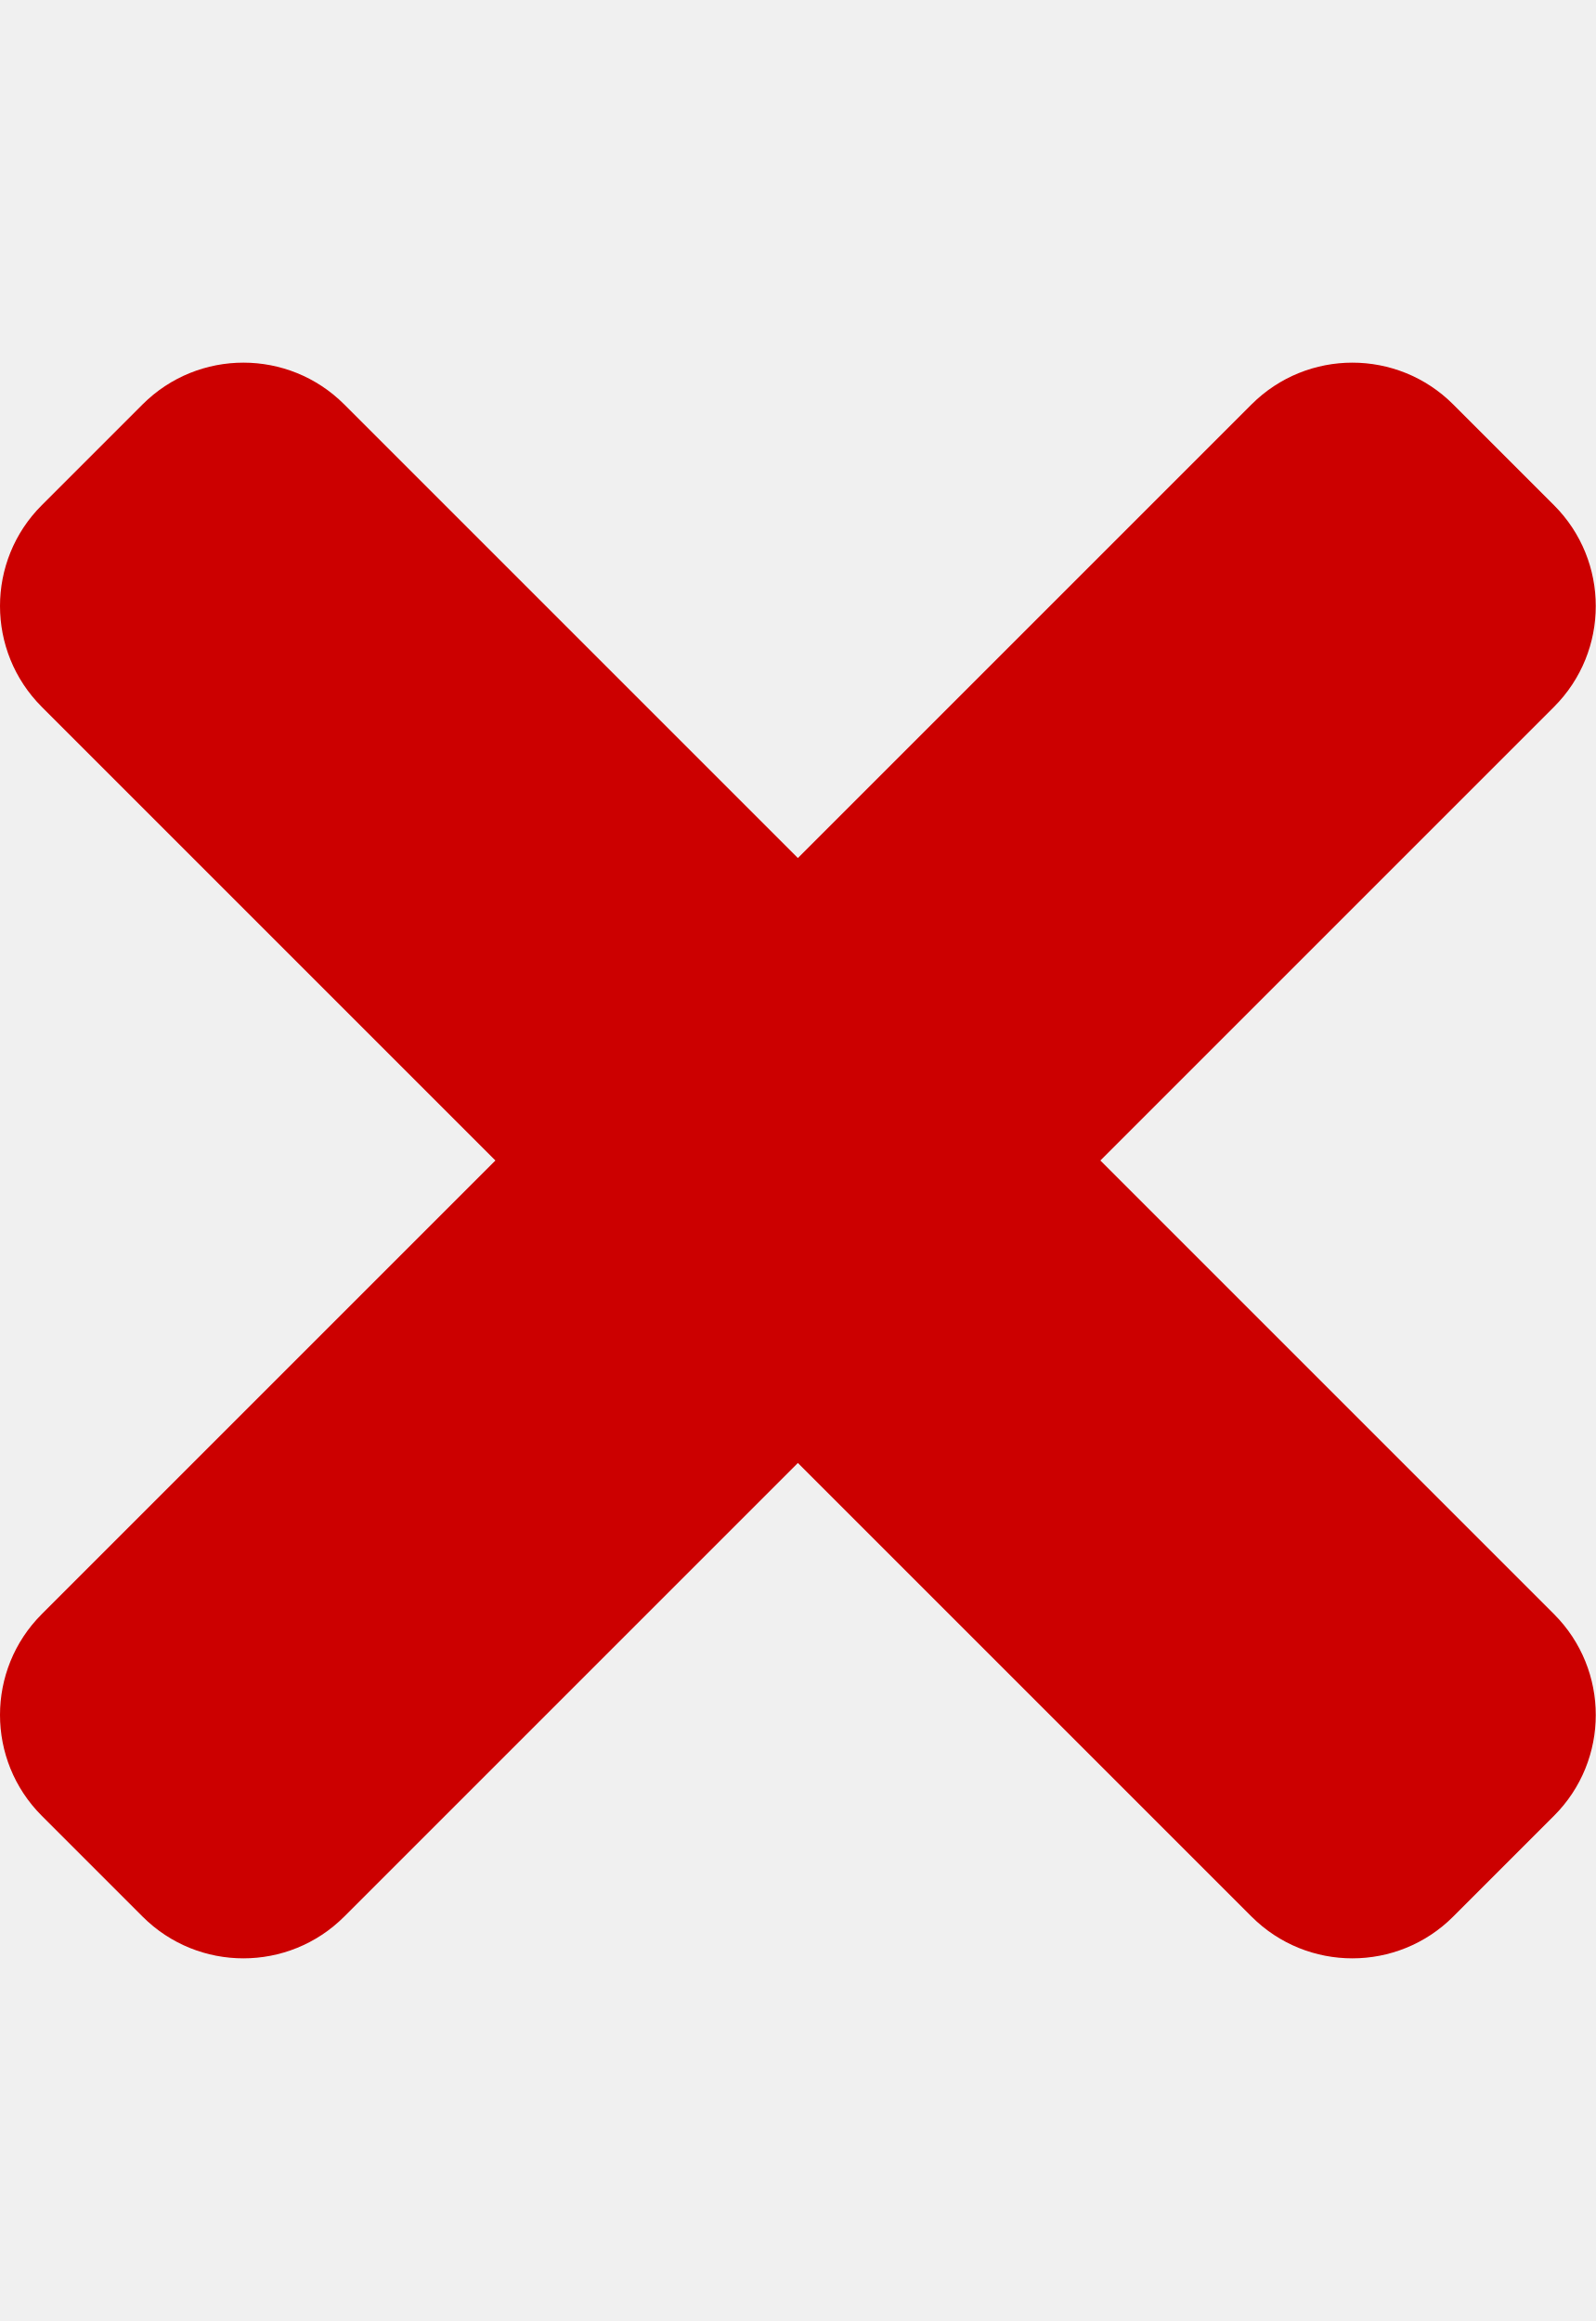
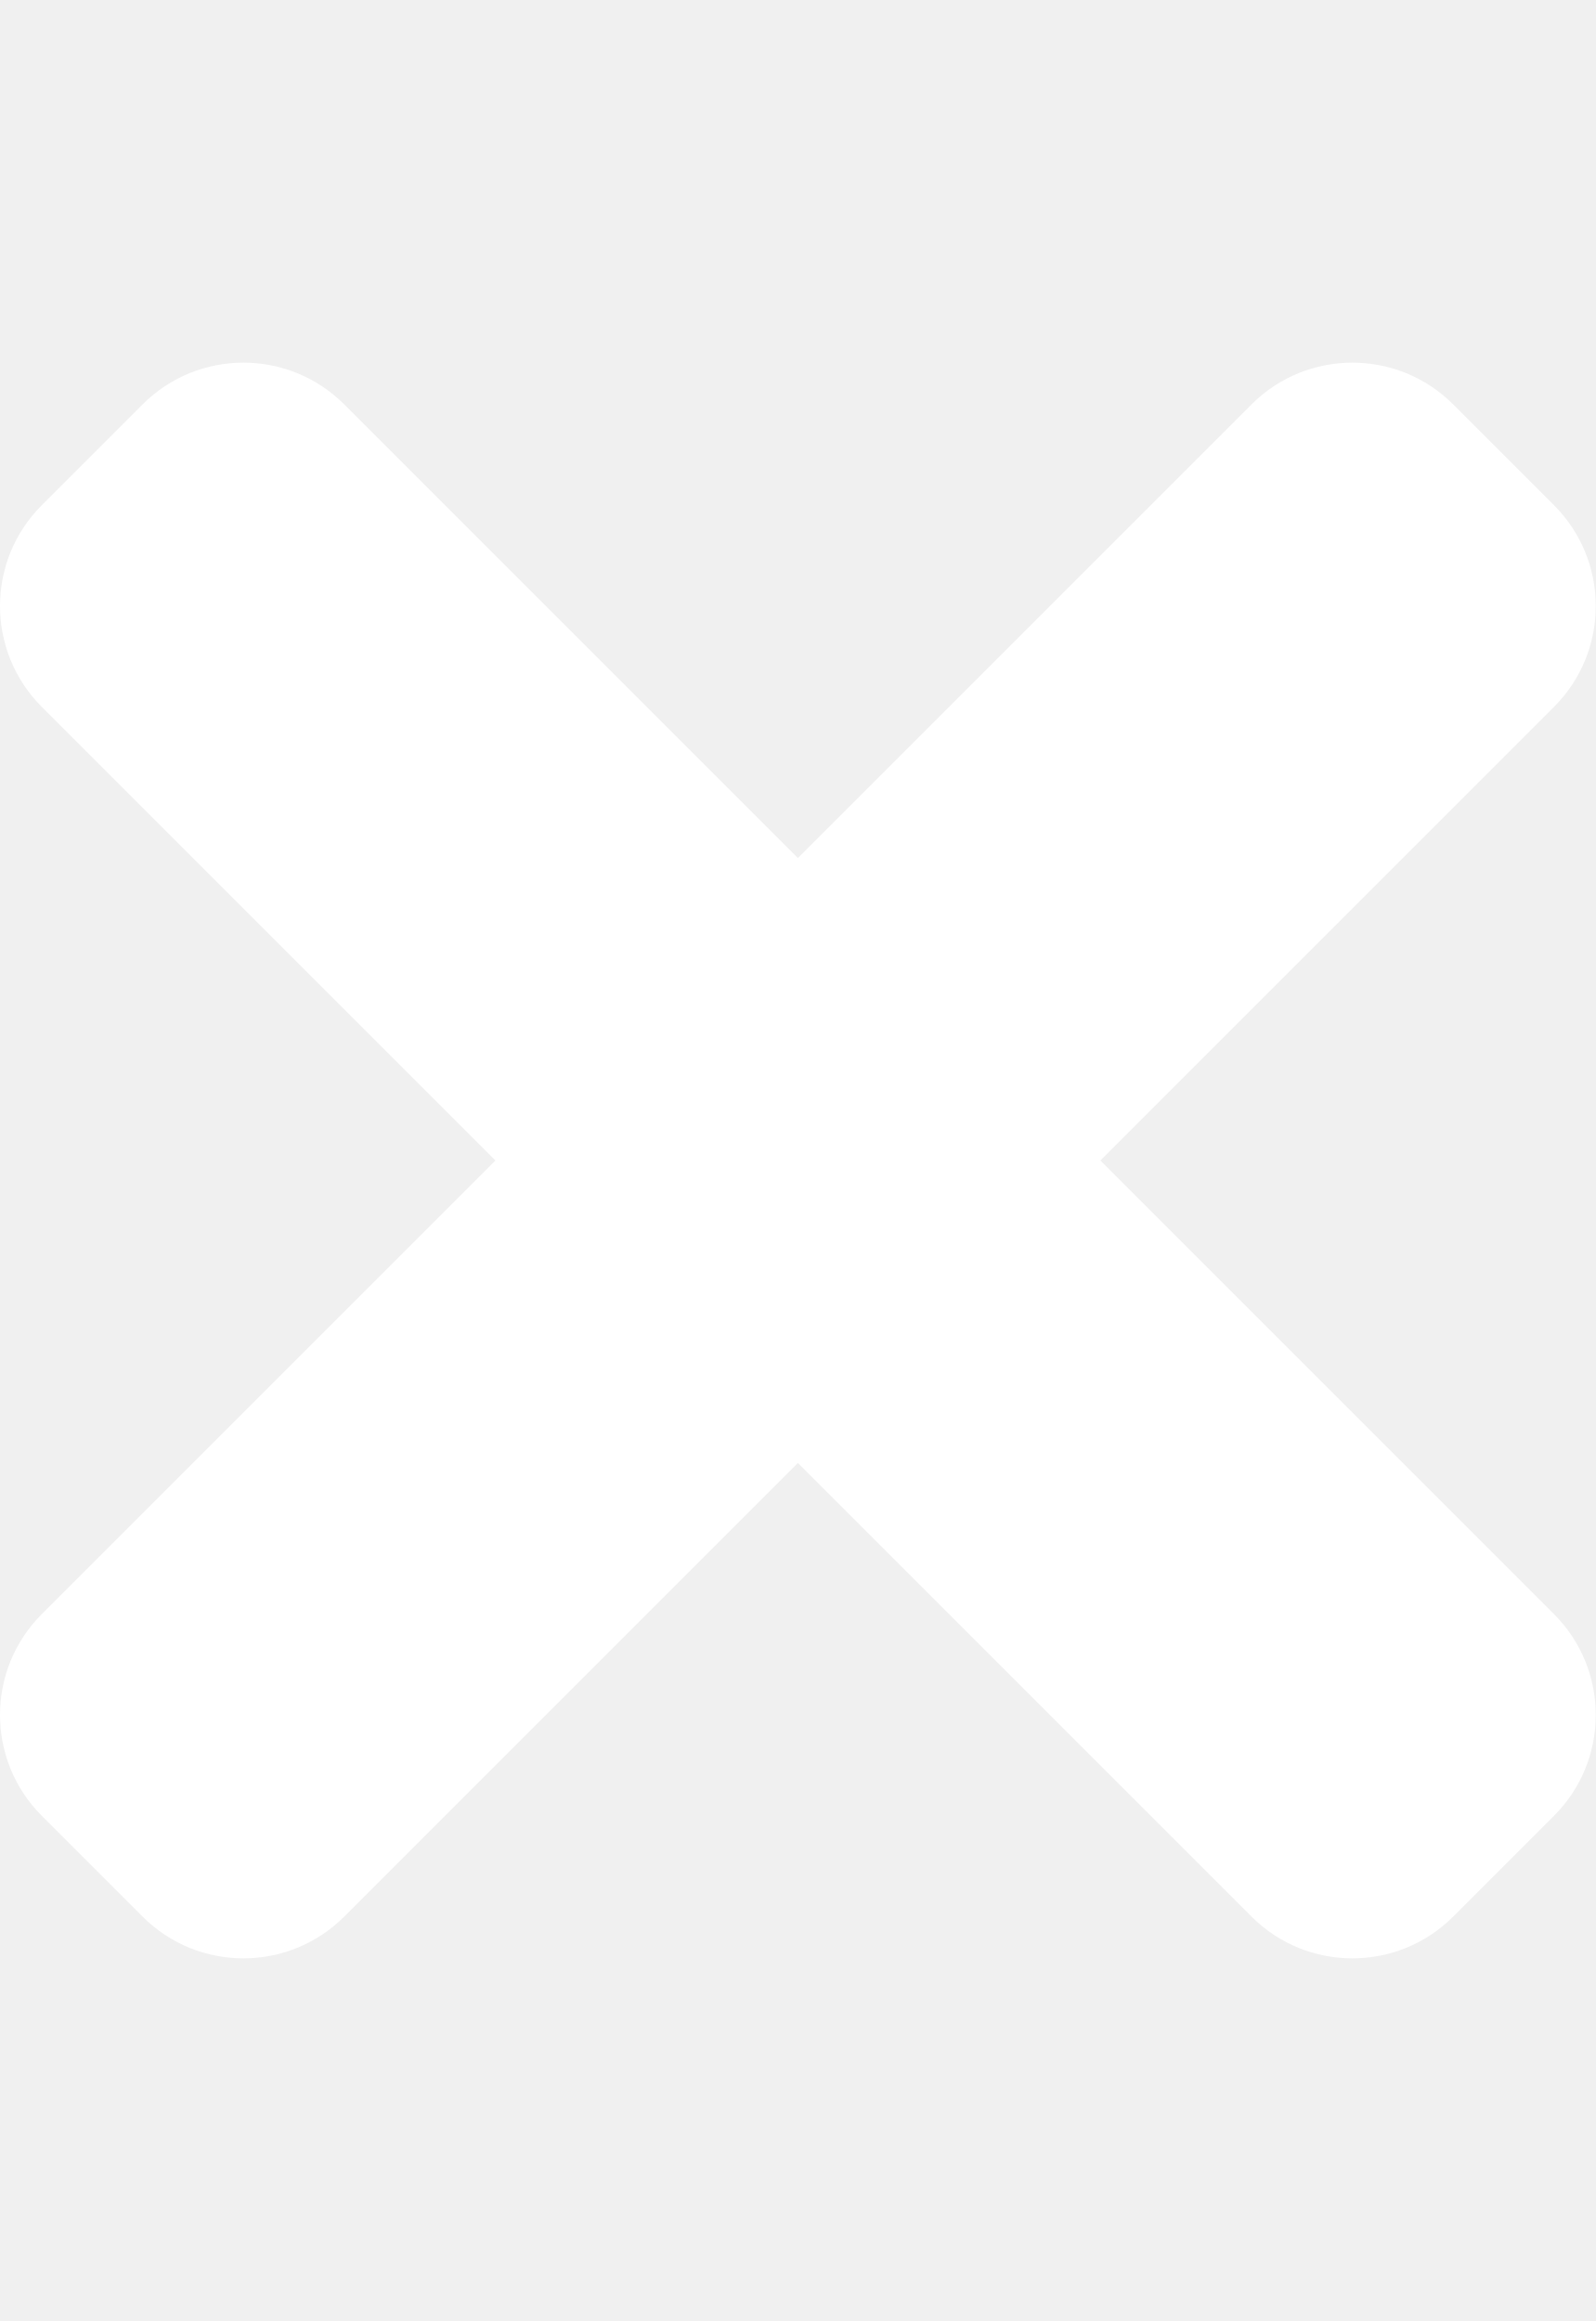
<svg xmlns="http://www.w3.org/2000/svg" aria-hidden="true" focusable="false" data-prefix="fas" data-icon="times" class="svg-inline--fa fa-times fa-w-11" role="img" viewBox="0 0 352 512">
-   <path fill="#c00" d="M242.72 256l100.07-100.07c12.28-12.28 12.28-32.19 0-44.48l-22.24-22.24c-12.28-12.28-32.19-12.28-44.48 0L176 189.28 75.93 89.21c-12.28-12.28-32.19-12.28-44.48 0L9.21 111.45c-12.28 12.28-12.28 32.19 0 44.48L109.28 256 9.21 356.07c-12.28 12.28-12.28 32.19 0 44.48l22.24 22.24c12.28 12.28 32.2 12.28 44.48 0L176 322.72l100.07 100.07c12.28 12.28 32.2 12.28 44.48 0l22.24-22.24c12.28-12.28 12.28-32.19 0-44.48L242.72 256z" />
+   <path fill="#fff" d="M242.72 256l100.07-100.07c12.28-12.28 12.28-32.19 0-44.48l-22.24-22.24c-12.28-12.28-32.19-12.28-44.48 0L176 189.28 75.93 89.21c-12.28-12.28-32.19-12.28-44.48 0L9.21 111.45c-12.28 12.28-12.28 32.19 0 44.48L109.28 256 9.21 356.07c-12.28 12.28-12.28 32.19 0 44.48l22.24 22.24c12.28 12.28 32.2 12.28 44.48 0L176 322.72l100.07 100.07c12.28 12.28 32.2 12.28 44.48 0l22.24-22.24c12.28-12.28 12.28-32.19 0-44.48L242.72 256z" />
</svg>
